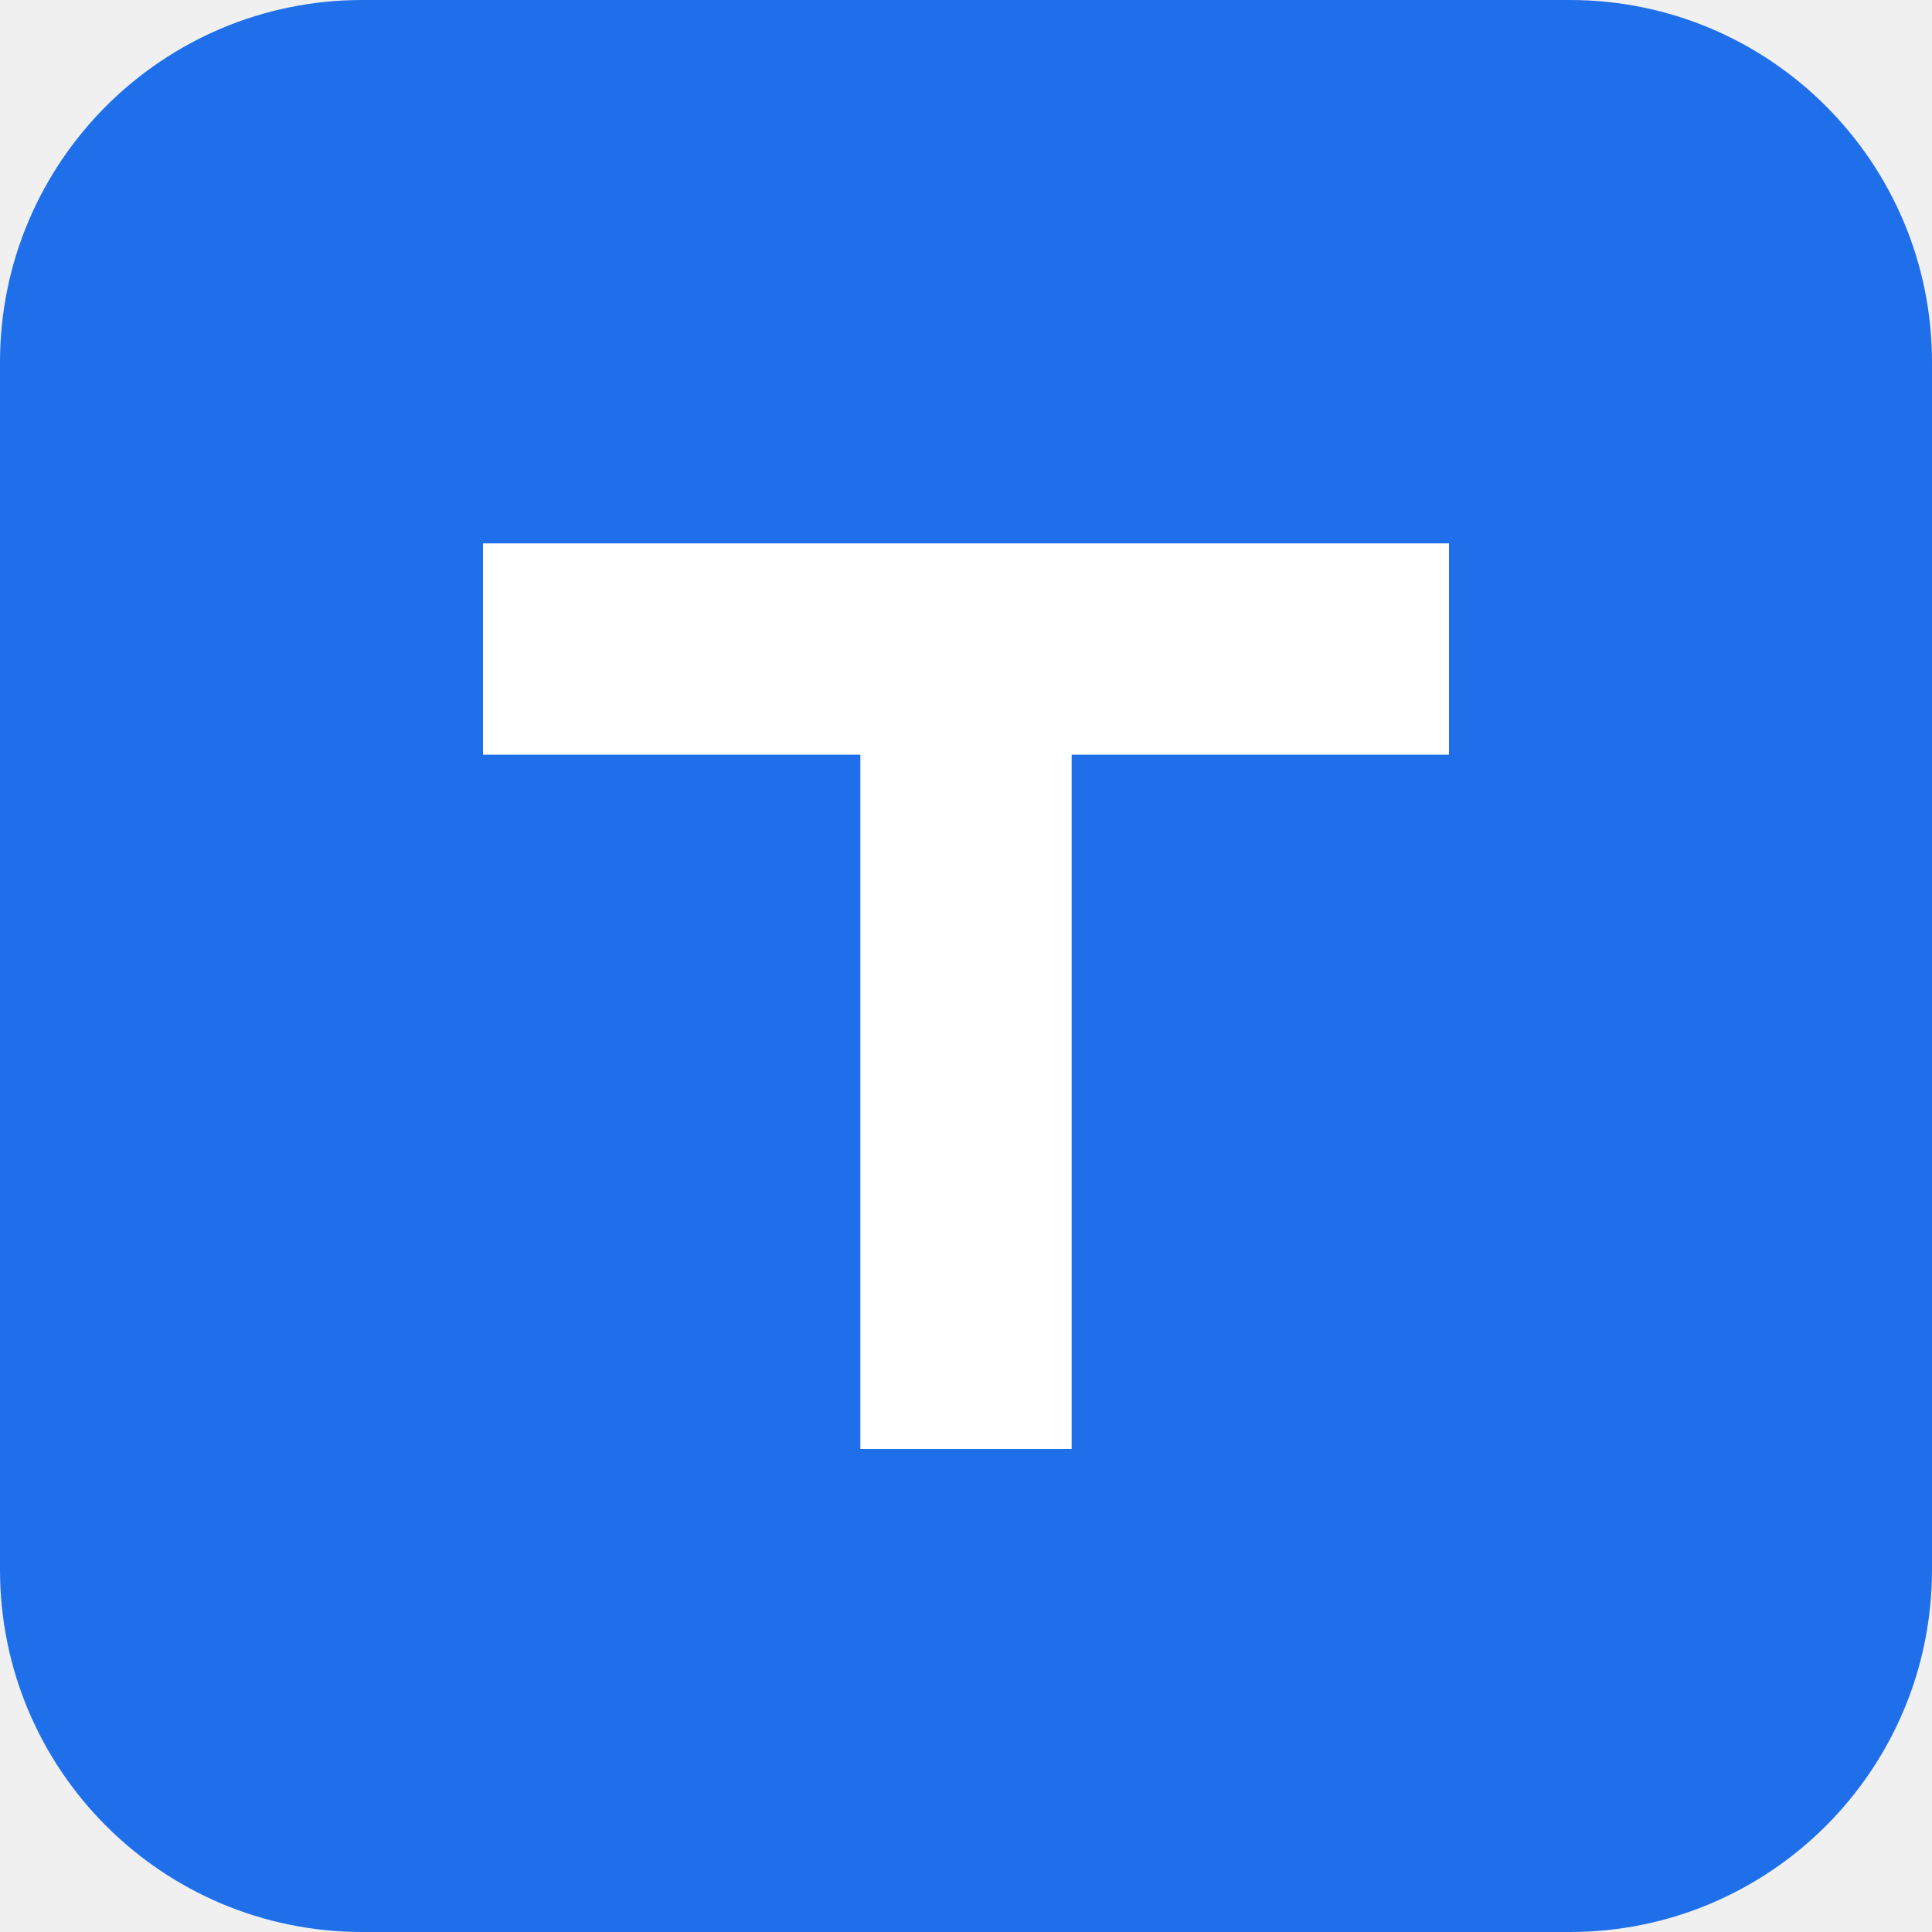
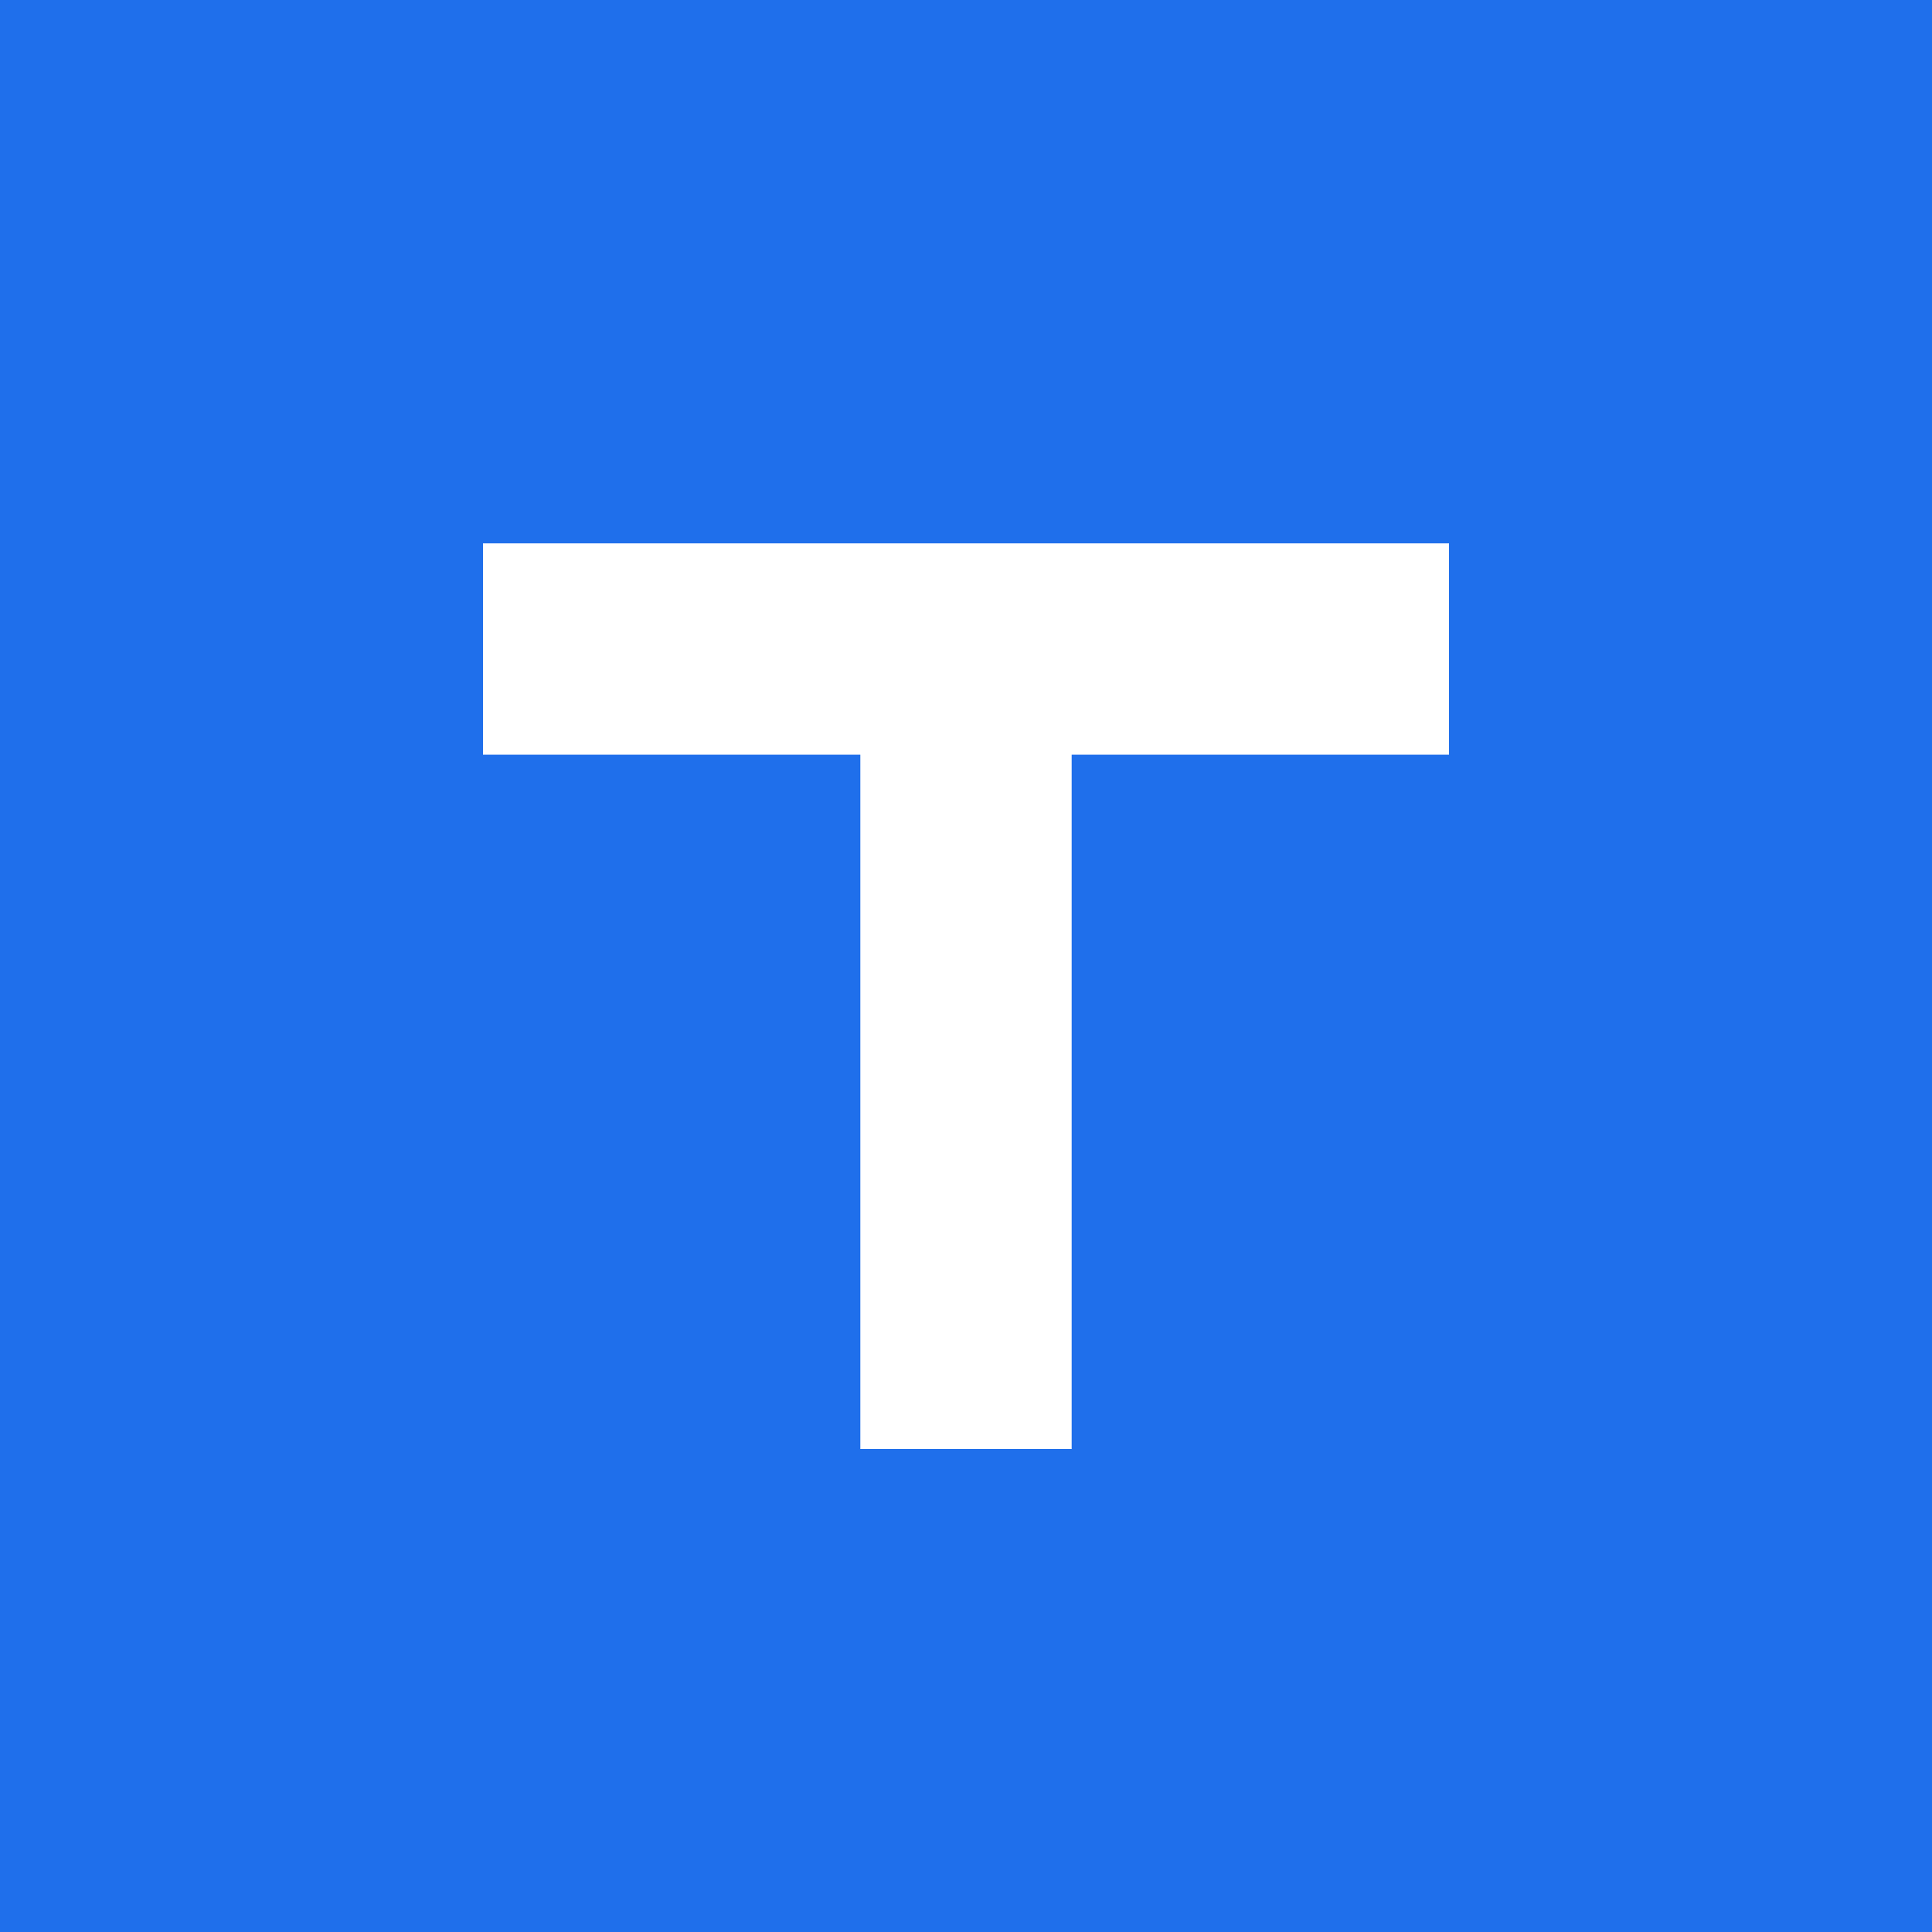
<svg xmlns="http://www.w3.org/2000/svg" width="128" height="128" viewBox="0 0 128 128">
-   <rect width="128" height="128" rx="24" fill="#1f6feb" />
+   <rect width="128" height="128" fill="#1f6feb" />
  <path d="M32 36h64v14H71v46H57V50H32z" fill="#fff" />
</svg>
